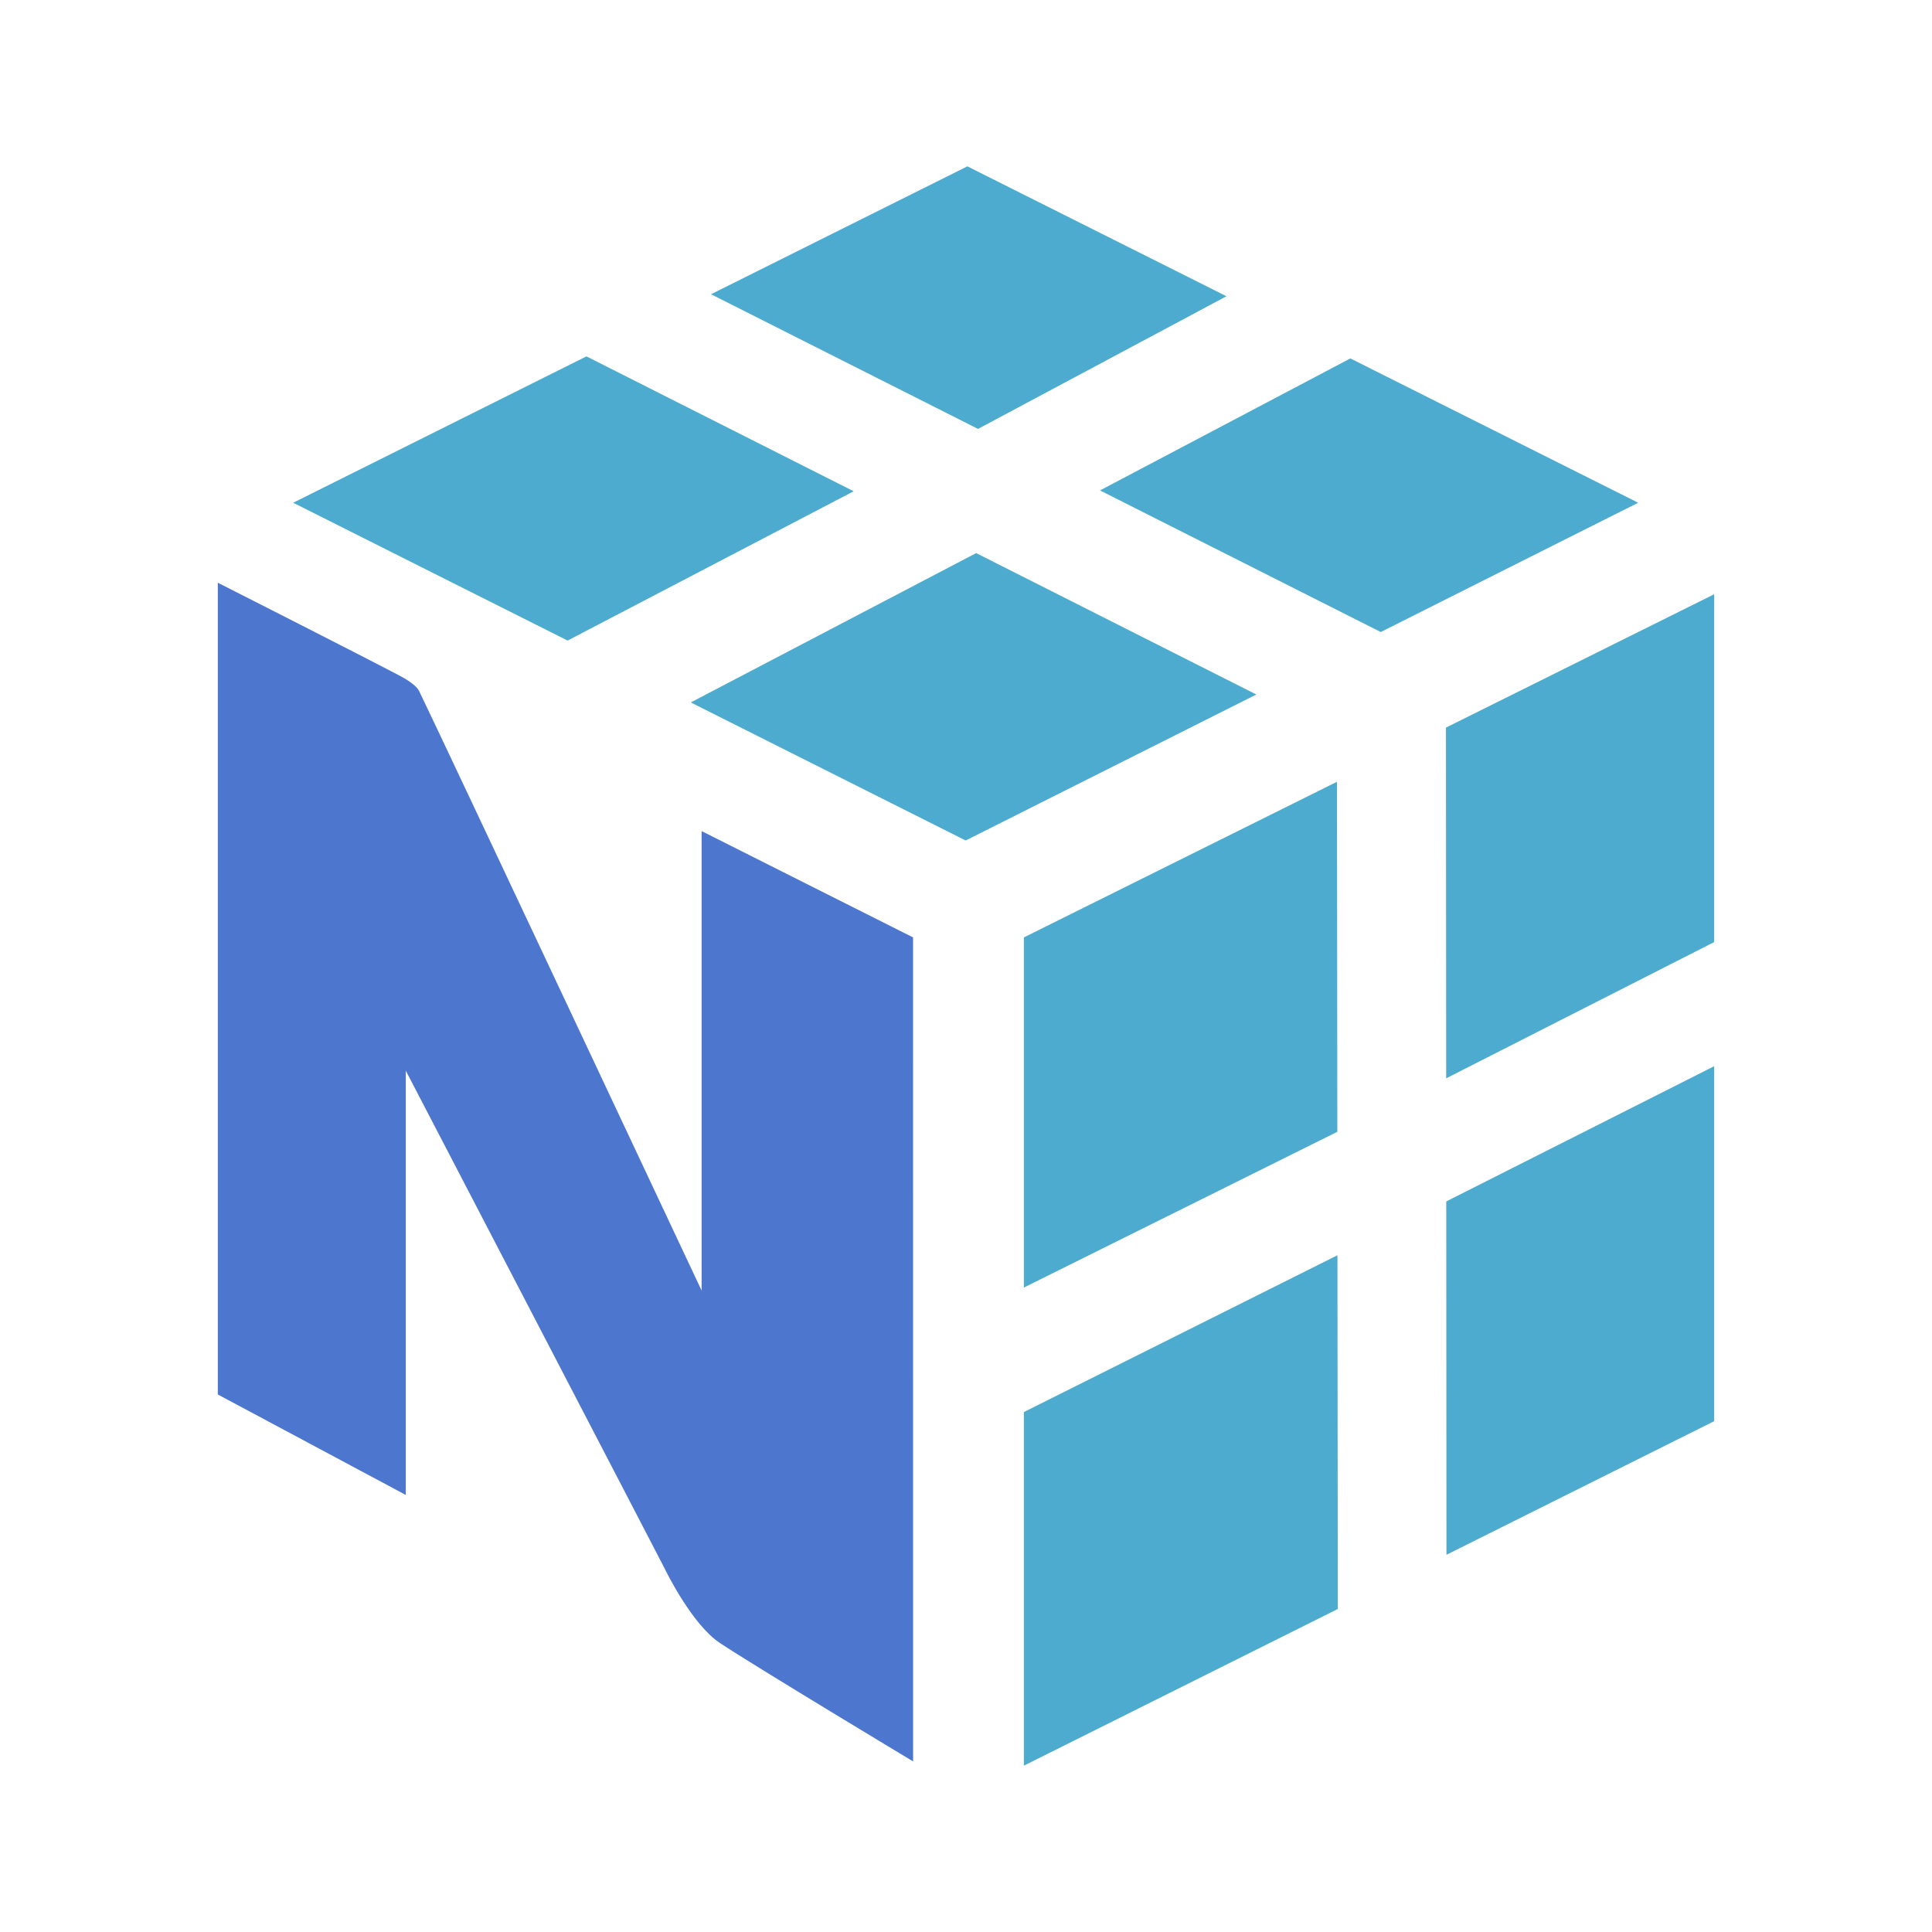
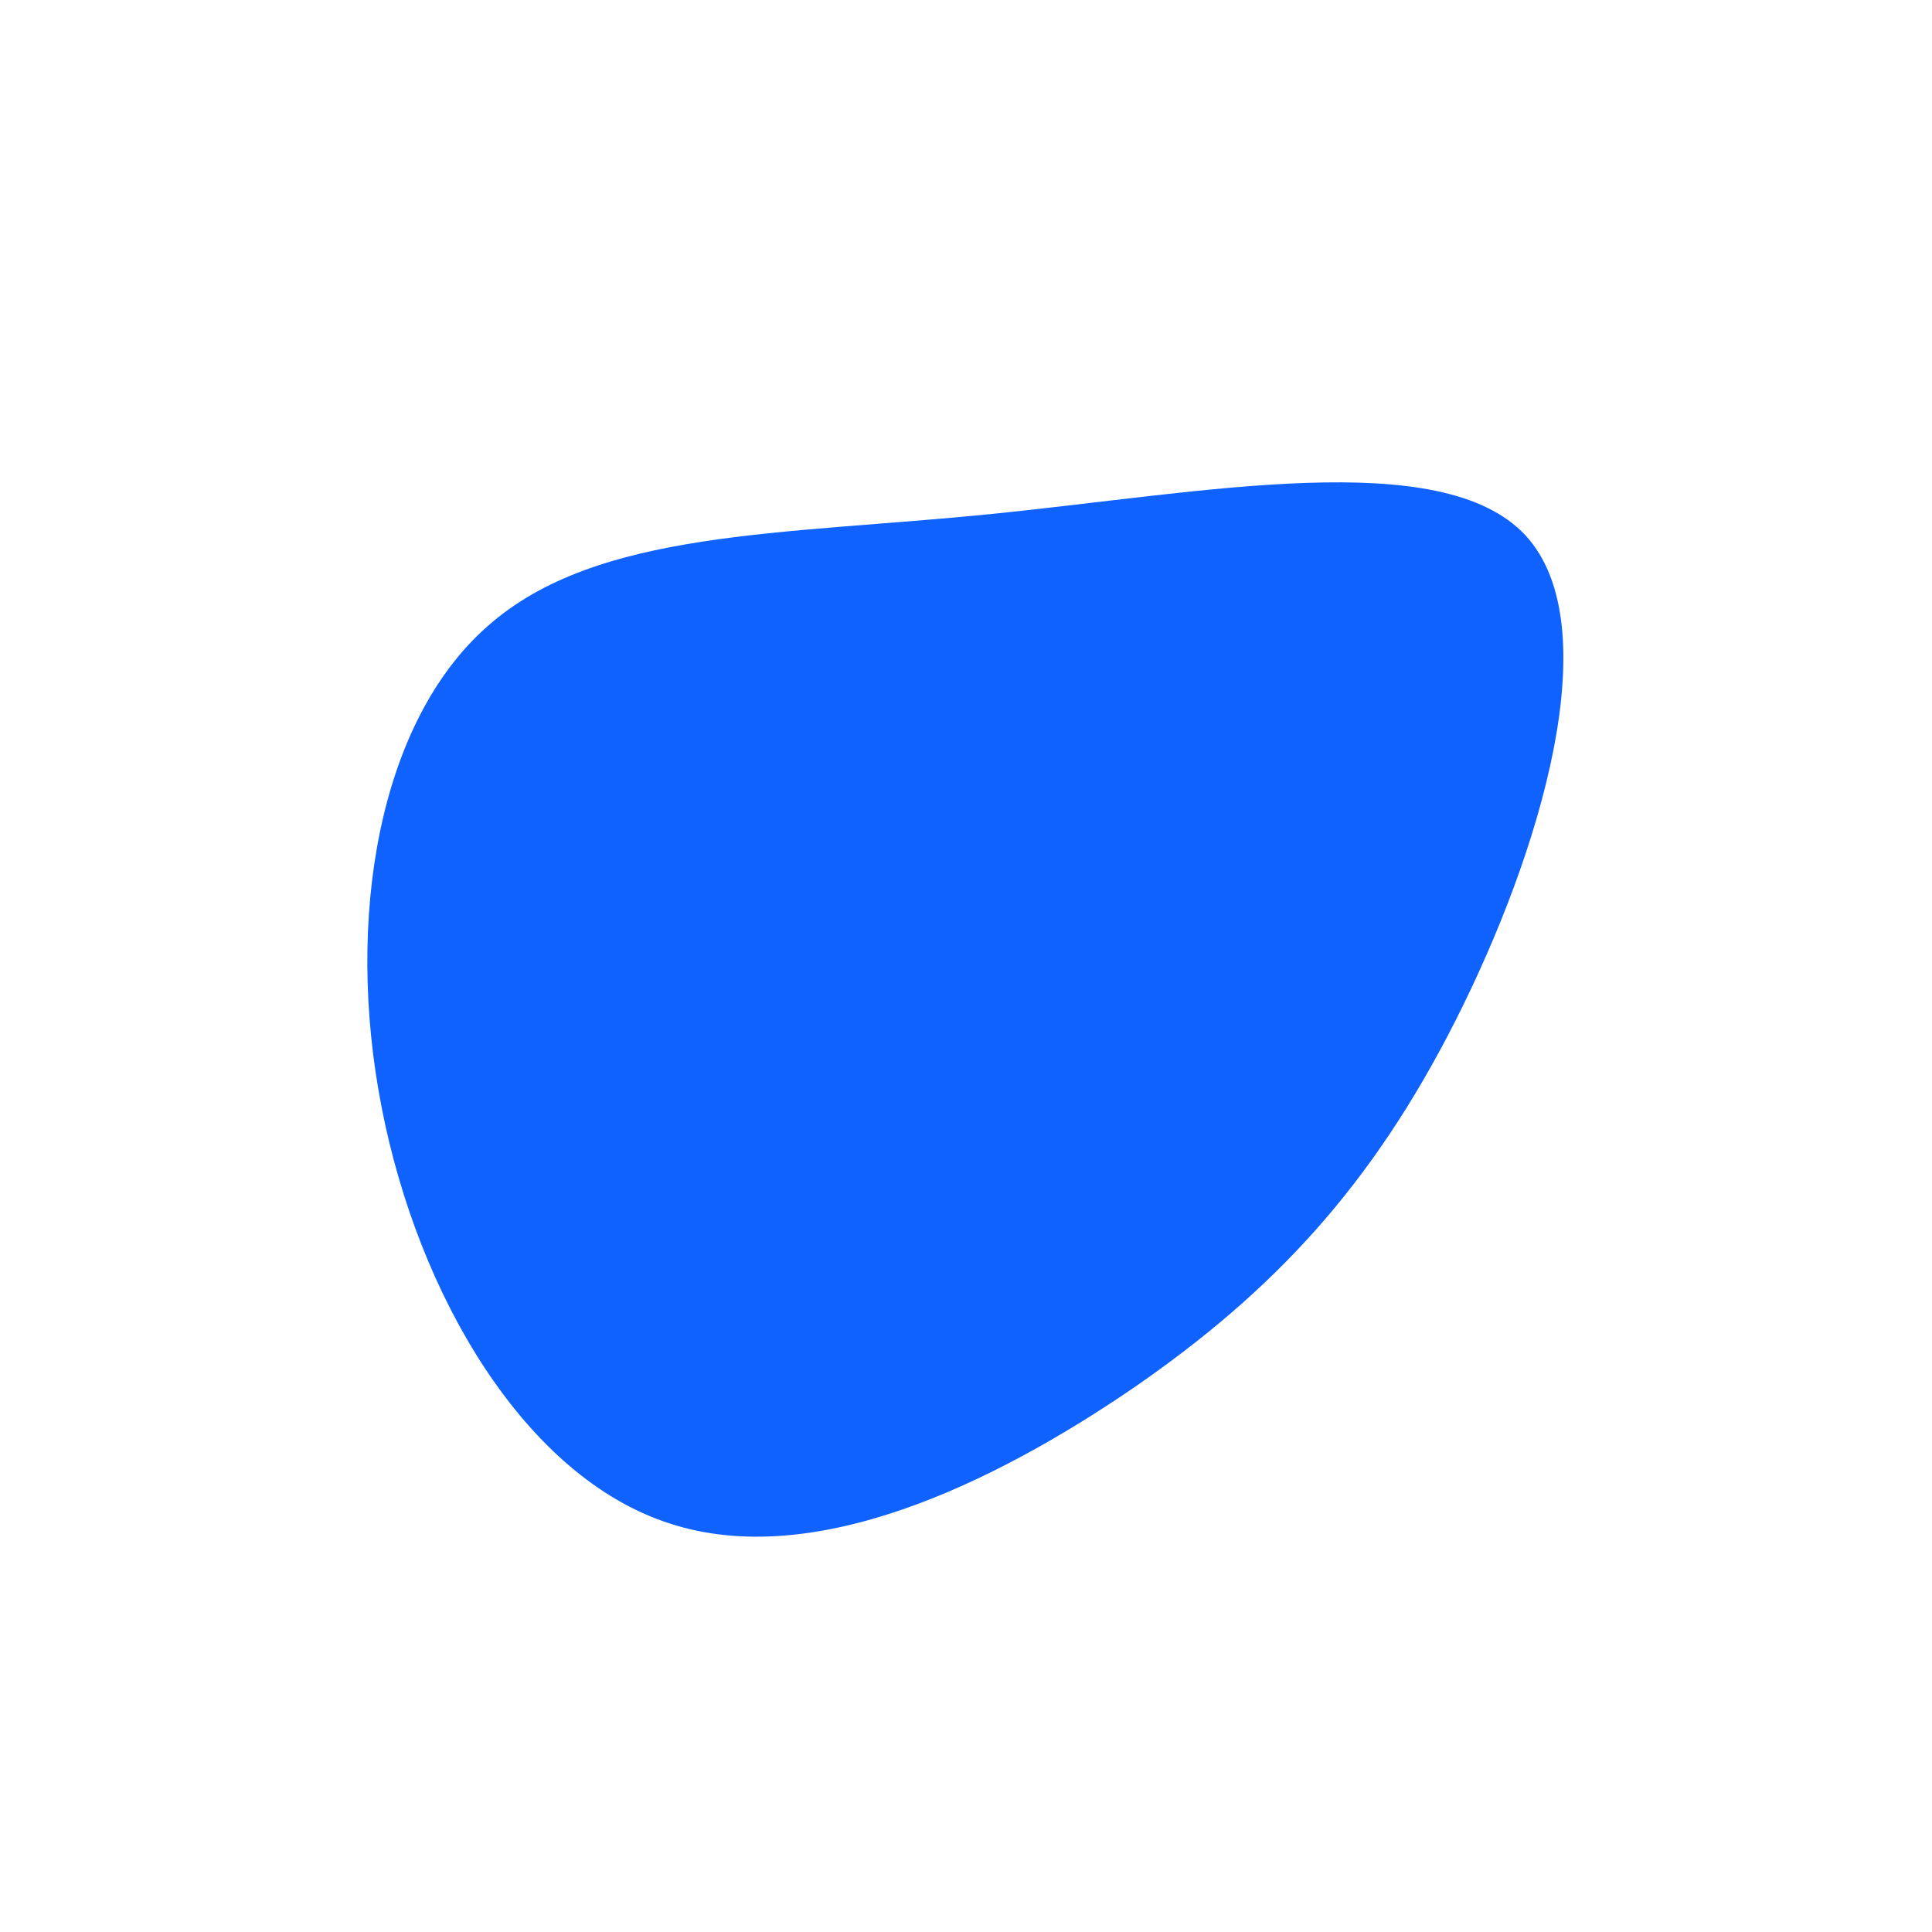
- <svg xmlns="http://www.w3.org/2000/svg" viewBox="0 0 500 500">
-   <defs>
-     <style>.cls-1{fill:rgb(77, 171, 207);}.cls-2{fill:rgb(77, 119, 207);}</style>
-   </defs>
-   <g id="Layer_1" data-name="Layer 1">
-     <polygon class="cls-1" points="220.93 127.14 151.77 92.23 75.87 130.11 146.9 165.78 220.93 127.14" />
-     <polygon class="cls-1" points="252.63 143.14 325.14 179.74 249.91 217.52 178.77 181.79 252.63 143.14" />
-     <polygon class="cls-1" points="349.47 92.76 423.96 130.11 357.34 163.57 284.68 126.92 349.47 92.76" />
-     <polygon class="cls-1" points="317.41 76.67 250.35 43.05 184.01 76.15 253.11 111 317.41 76.67" />
-     <polygon class="cls-1" points="264.98 365.44 264.98 456.95 346.22 416.41 346.13 324.86 264.98 365.44" />
-     <polygon class="cls-1" points="346.1 292.91 346.01 202.32 264.98 242.6 264.98 333.22 346.1 292.91" />
-     <polygon class="cls-1" points="443.63 275.93 443.63 367.8 374.34 402.38 374.29 310.93 443.63 275.93" />
-     <polygon class="cls-1" points="443.63 243.81 443.63 153.79 374.21 188.3 374.27 279.07 443.63 243.81" />
-     <path class="cls-2" d="M236.3,242.6l-54.72-27.51V334s-66.92-142.39-73.12-155.18c-.8-1.65-4.09-3.46-4.93-3.9-12-6.3-47.16-24.11-47.16-24.11V360.89l48.64,26V277.08s66.21,127.23,66.88,128.62,7.32,14.8,14.42,19.51c9.46,6.26,50,30.64,50,30.64Z" />
-   </g>
+ <svg xmlns="http://www.w3.org/2000/svg" viewBox="0 0 200 200">
+   <path fill="#0F62FE" d="M57.9,-44.6C66.6,-35.2,59.4,-11.6,50.7,5.6C42,22.8,31.8,33.7,17.3,43.7C2.8,53.6,-15.8,62.6,-30.7,57.7C-45.6,52.9,-56.7,34.2,-60.5,14.6C-64.3,-4.9,-60.8,-25.3,-49.5,-35.2C-38.2,-45.2,-19.1,-44.6,2.7,-46.8C24.6,-49,49.2,-53.9,57.9,-44.6Z" transform="translate(100 100)" />
</svg>
